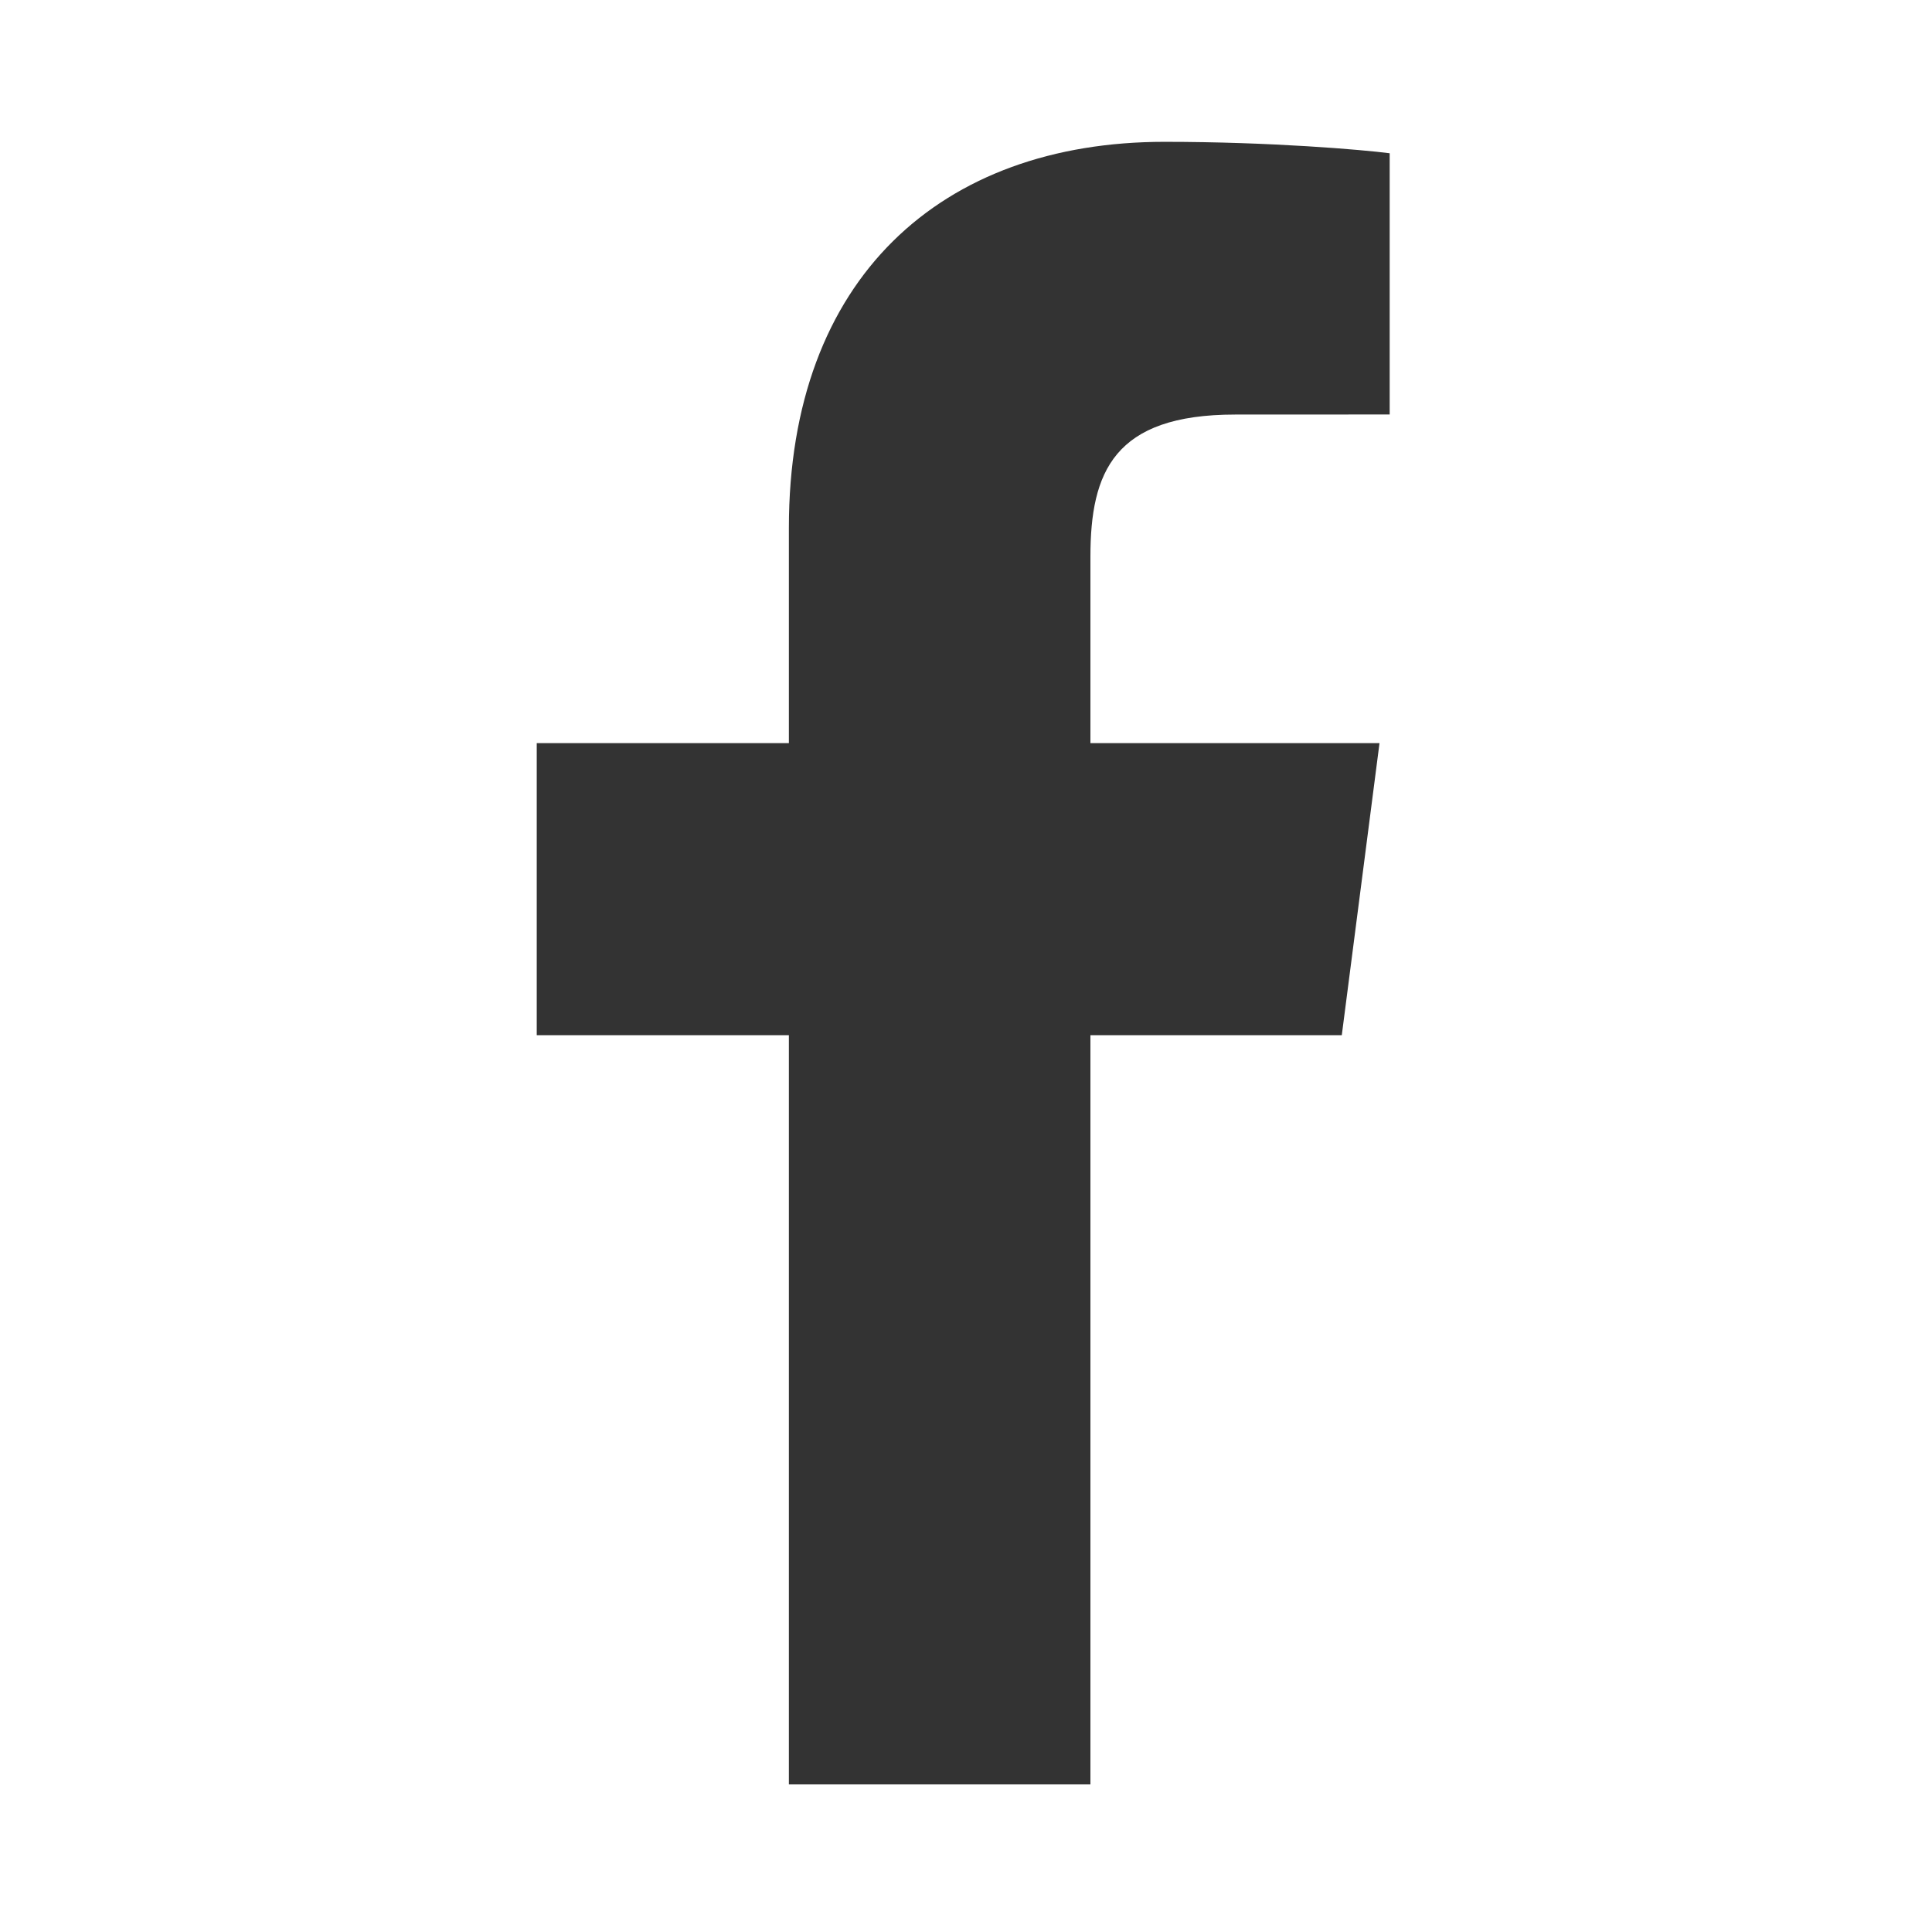
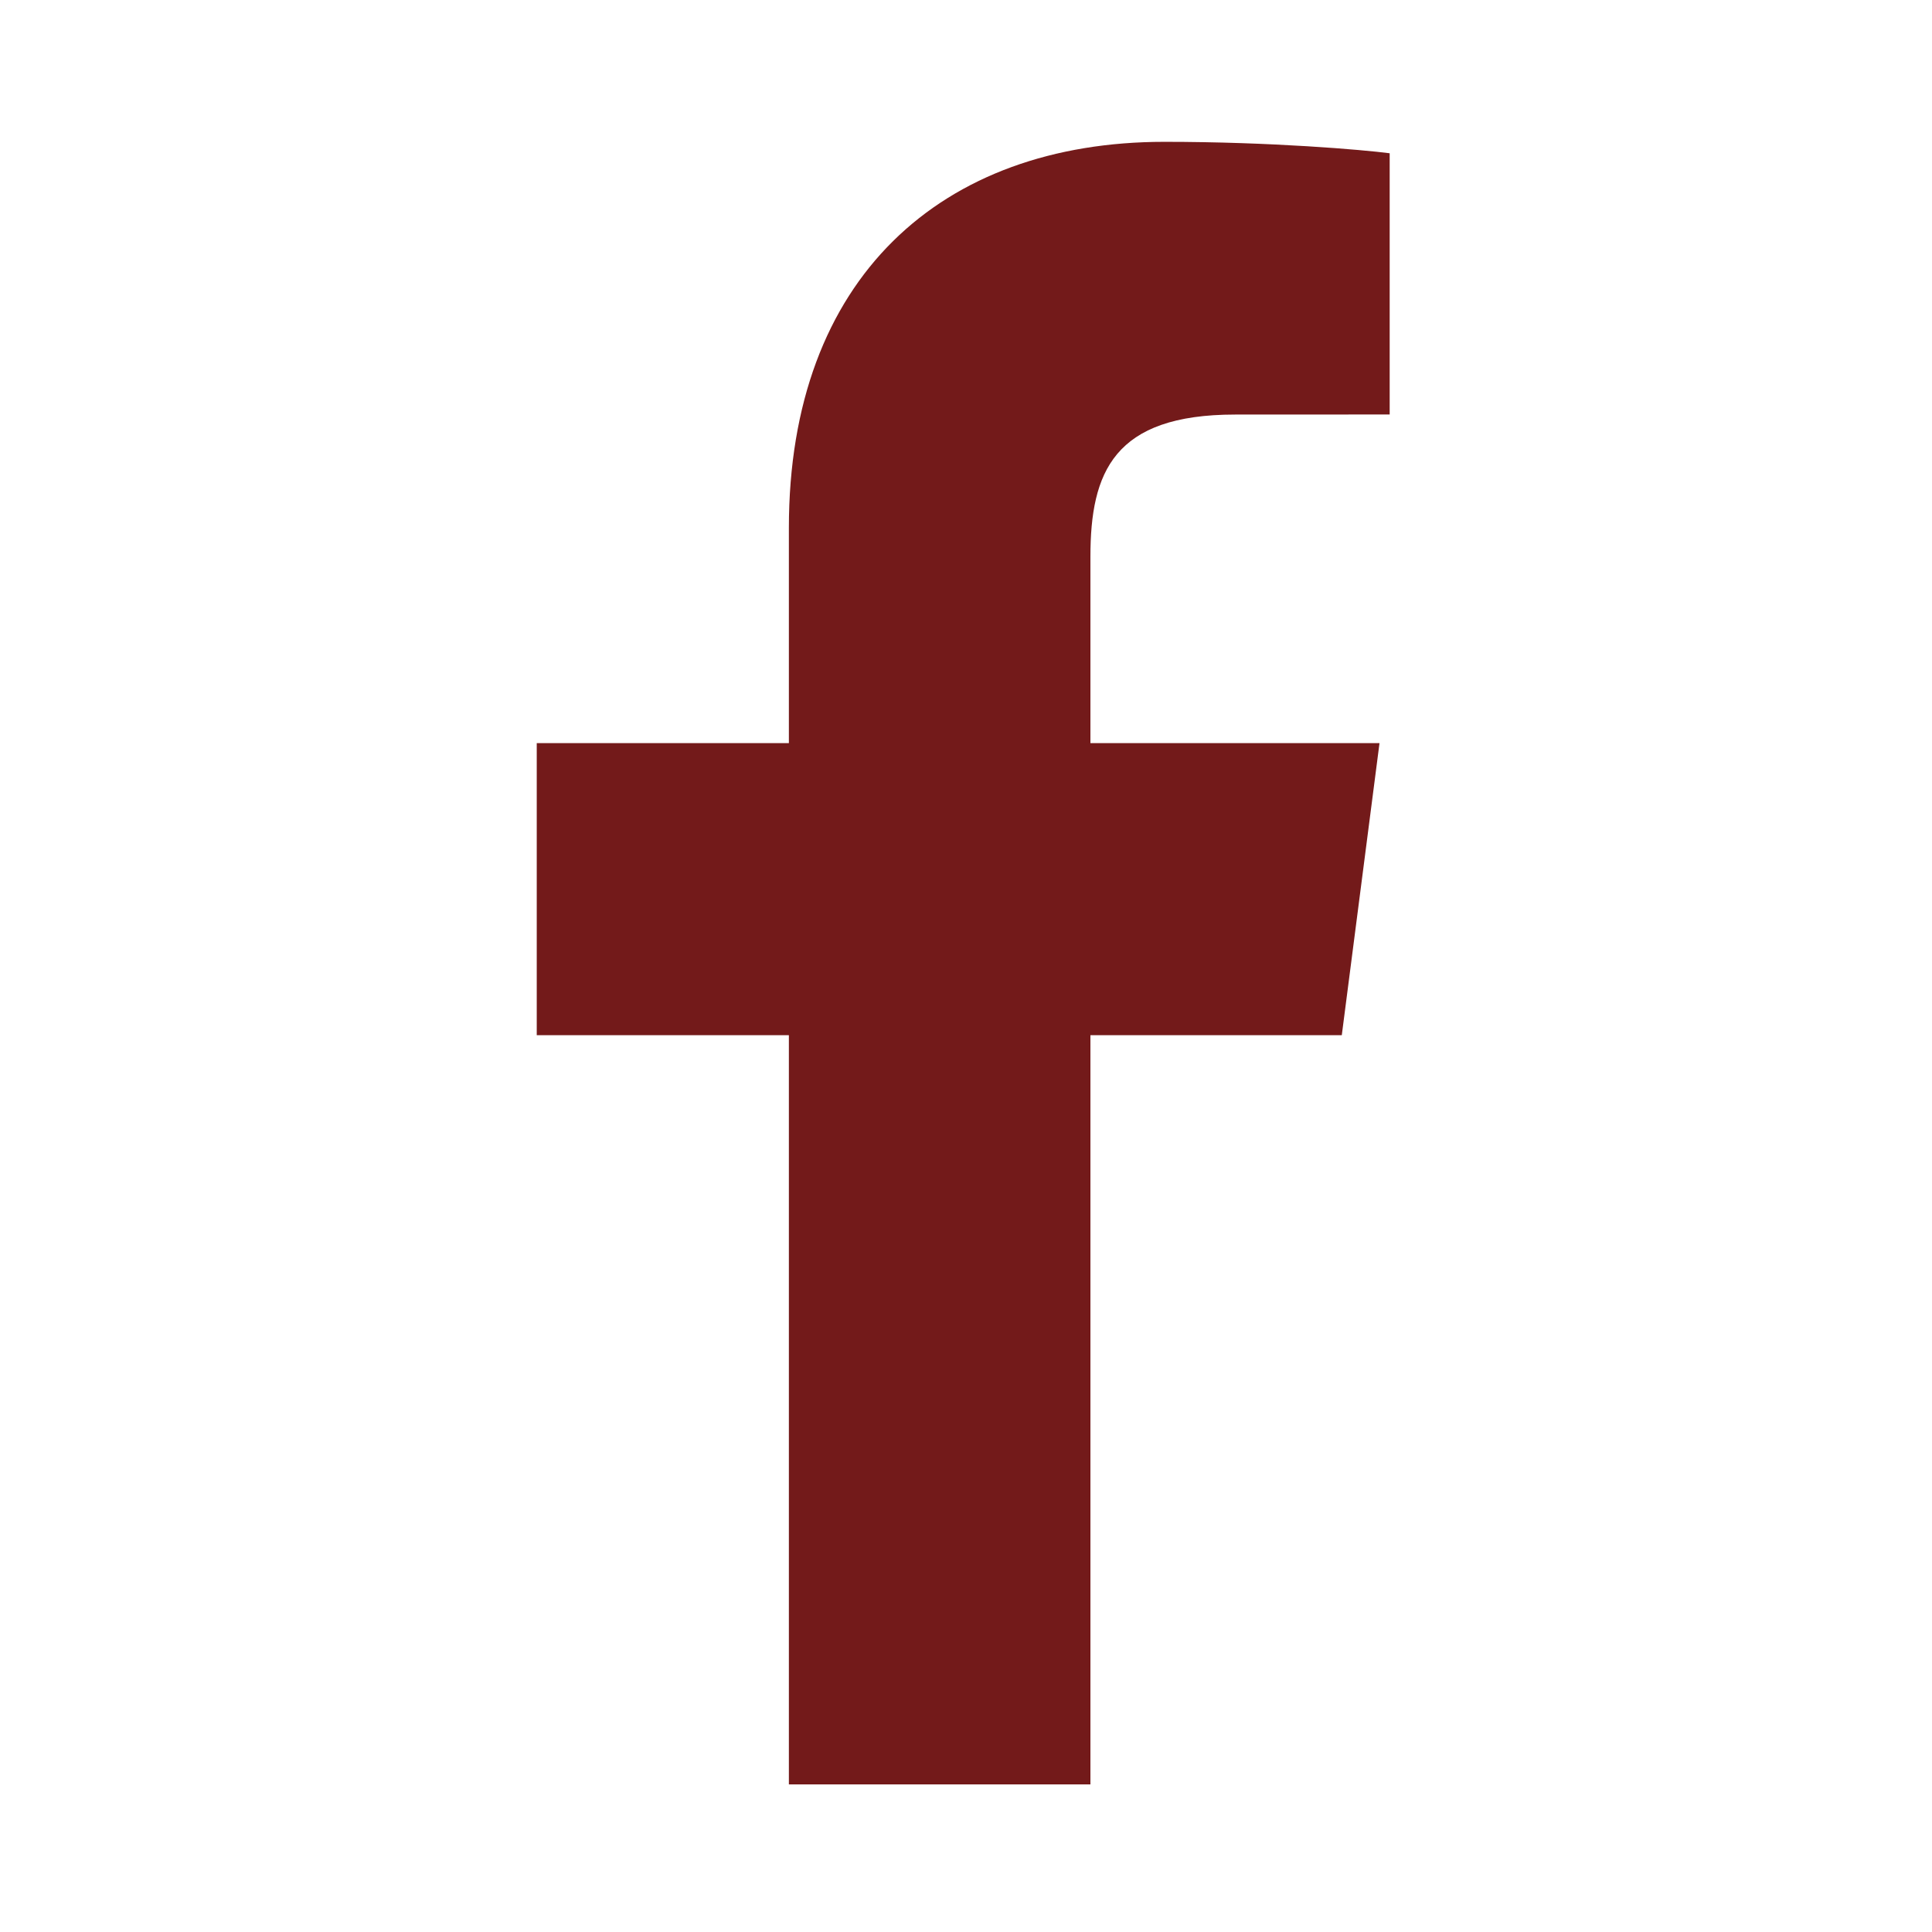
<svg xmlns="http://www.w3.org/2000/svg" version="1.1" id="Capa_1" x="0px" y="0px" viewBox="0 0 155.139 155.139" style="enable-background:new 0 0 155.139 155.139;" xml:space="preserve">
  <defs id="defs4650" />
-   <g id="g4615" transform="matrix(0.8501892,0,0,0.8501892,11.39682,11.38833)" style="fill:#333333;fill-opacity:1">
-     <path id="f_1_" style="fill:#333333;fill-opacity:1" d="M 89.584,155.139 V 84.378 h 23.742 l 3.562,-27.585 H 89.584 V 39.184 c 0,-7.984 2.208,-13.425 13.67,-13.425 l 14.595,-0.006 V 1.08 C 115.325,0.752 106.661,0 96.577,0 75.52,0 61.104,12.853 61.104,36.452 V 56.793 H 37.29 v 27.585 h 23.814 v 70.761 z" />
+   <g id="g4615" transform="matrix(0.8501892,0,0,0.8501892,11.39682,11.38833)" style="fill:#731a1a;fill-opacity:1">
+     <path id="f_1_" style="fill:#731a1a;fill-opacity:1" d="M 89.584,155.139 V 84.378 h 23.742 l 3.562,-27.585 H 89.584 V 39.184 c 0,-7.984 2.208,-13.425 13.67,-13.425 l 14.595,-0.006 V 1.08 C 115.325,0.752 106.661,0 96.577,0 75.52,0 61.104,12.853 61.104,36.452 V 56.793 H 37.29 v 27.585 h 23.814 v 70.761 z" />
  </g>
  <g id="g4617">
</g>
  <g id="g4619">
</g>
  <g id="g4621">
</g>
  <g id="g4623">
</g>
  <g id="g4625">
</g>
  <g id="g4627">
</g>
  <g id="g4629">
</g>
  <g id="g4631">
</g>
  <g id="g4633">
</g>
  <g id="g4635">
</g>
  <g id="g4637">
</g>
  <g id="g4639">
</g>
  <g id="g4641">
</g>
  <g id="g4643">
</g>
  <g id="g4645">
</g>
</svg>
